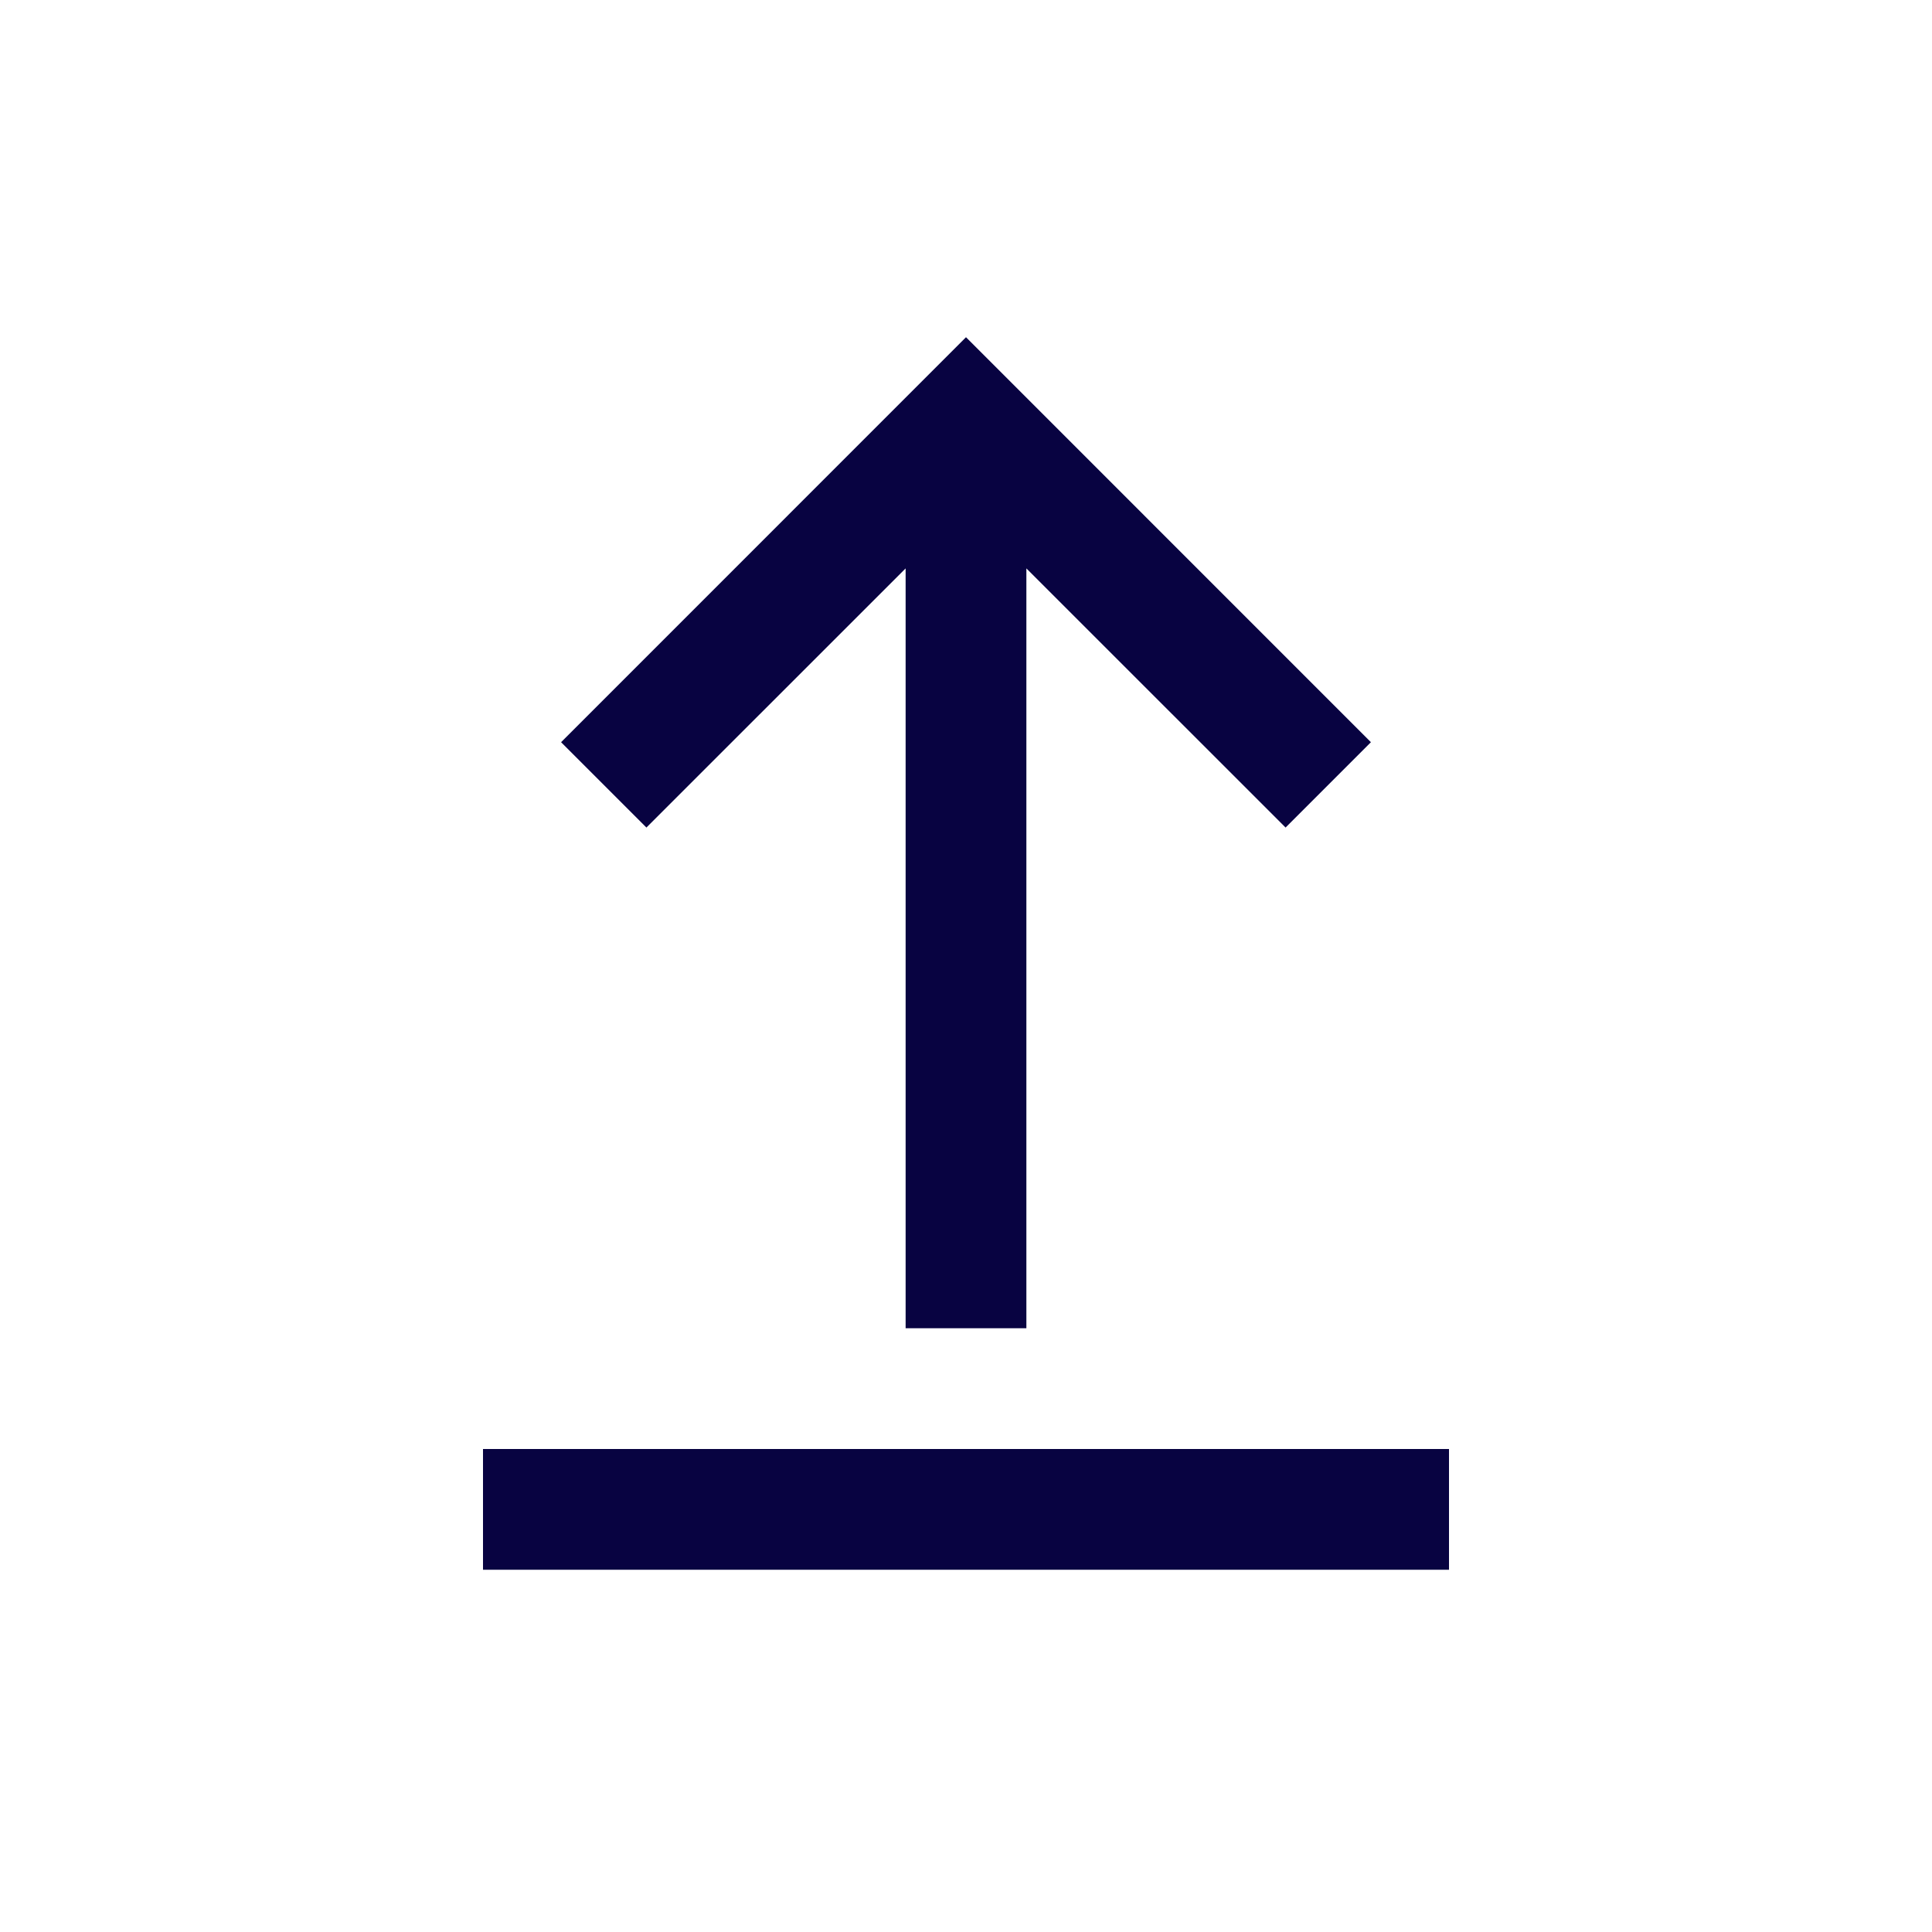
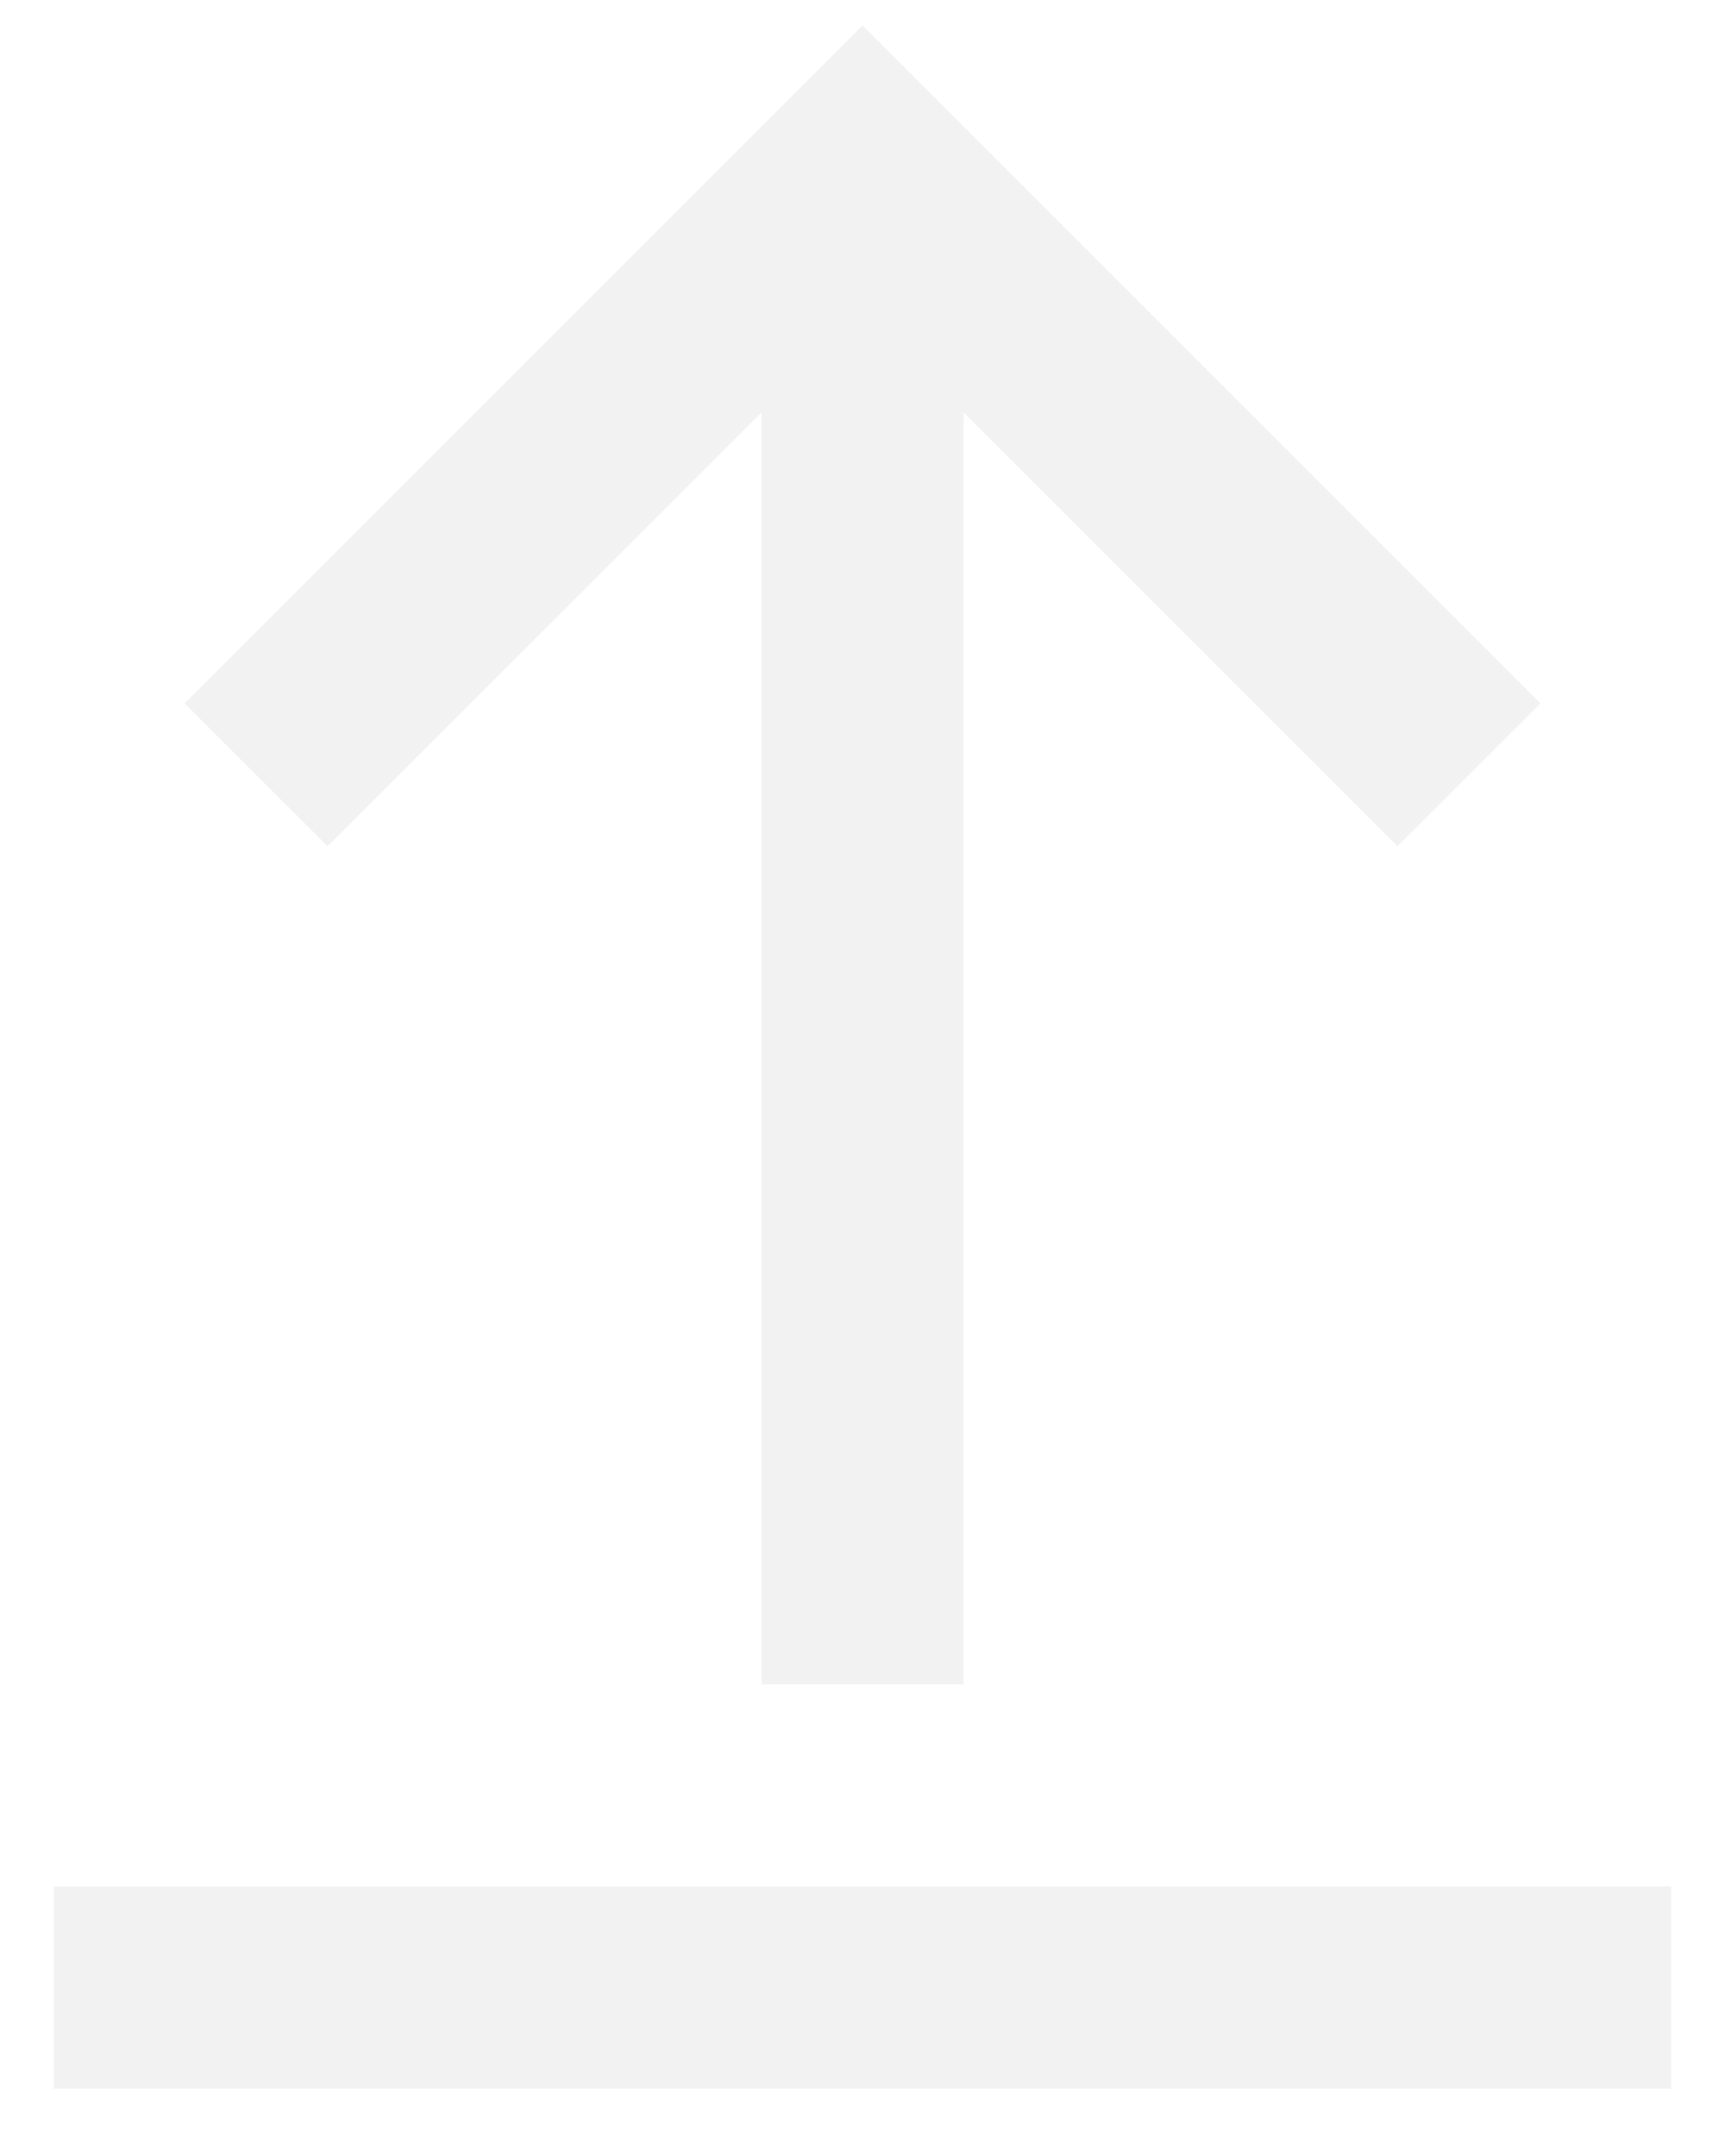
- <svg xmlns="http://www.w3.org/2000/svg" width="800px" height="800px" viewBox="0 0 24 24" fill="none">
-   <path fill-rule="evenodd" clip-rule="evenodd" d="M11.25 7.061L8.03 10.28L6.97 9.22L12 4.189L17.03 9.22L15.97 10.28L12.75 7.061L12.75 16.5L11.25 16.5L11.25 7.061Z" fill="#080341" />
-   <path d="M18 18L18 19.5L6 19.5L6 18L18 18Z" fill="#080341" />
+ <svg xmlns="http://www.w3.org/2000/svg" width="16" height="20" viewBox="0 0 16 20" fill="none">
+   <path fill-rule="evenodd" clip-rule="evenodd" d="M7.063 3.826L3.038 7.85L1.712 6.525L8 0.237L14.288 6.525L12.962 7.85L8.938 3.826V15.625H7.063V3.826Z" fill="#F2F2F2" />
+   <path d="M15.5 17.5V19.375H0.5V17.5H15.5Z" fill="#F2F2F2" />
</svg>
